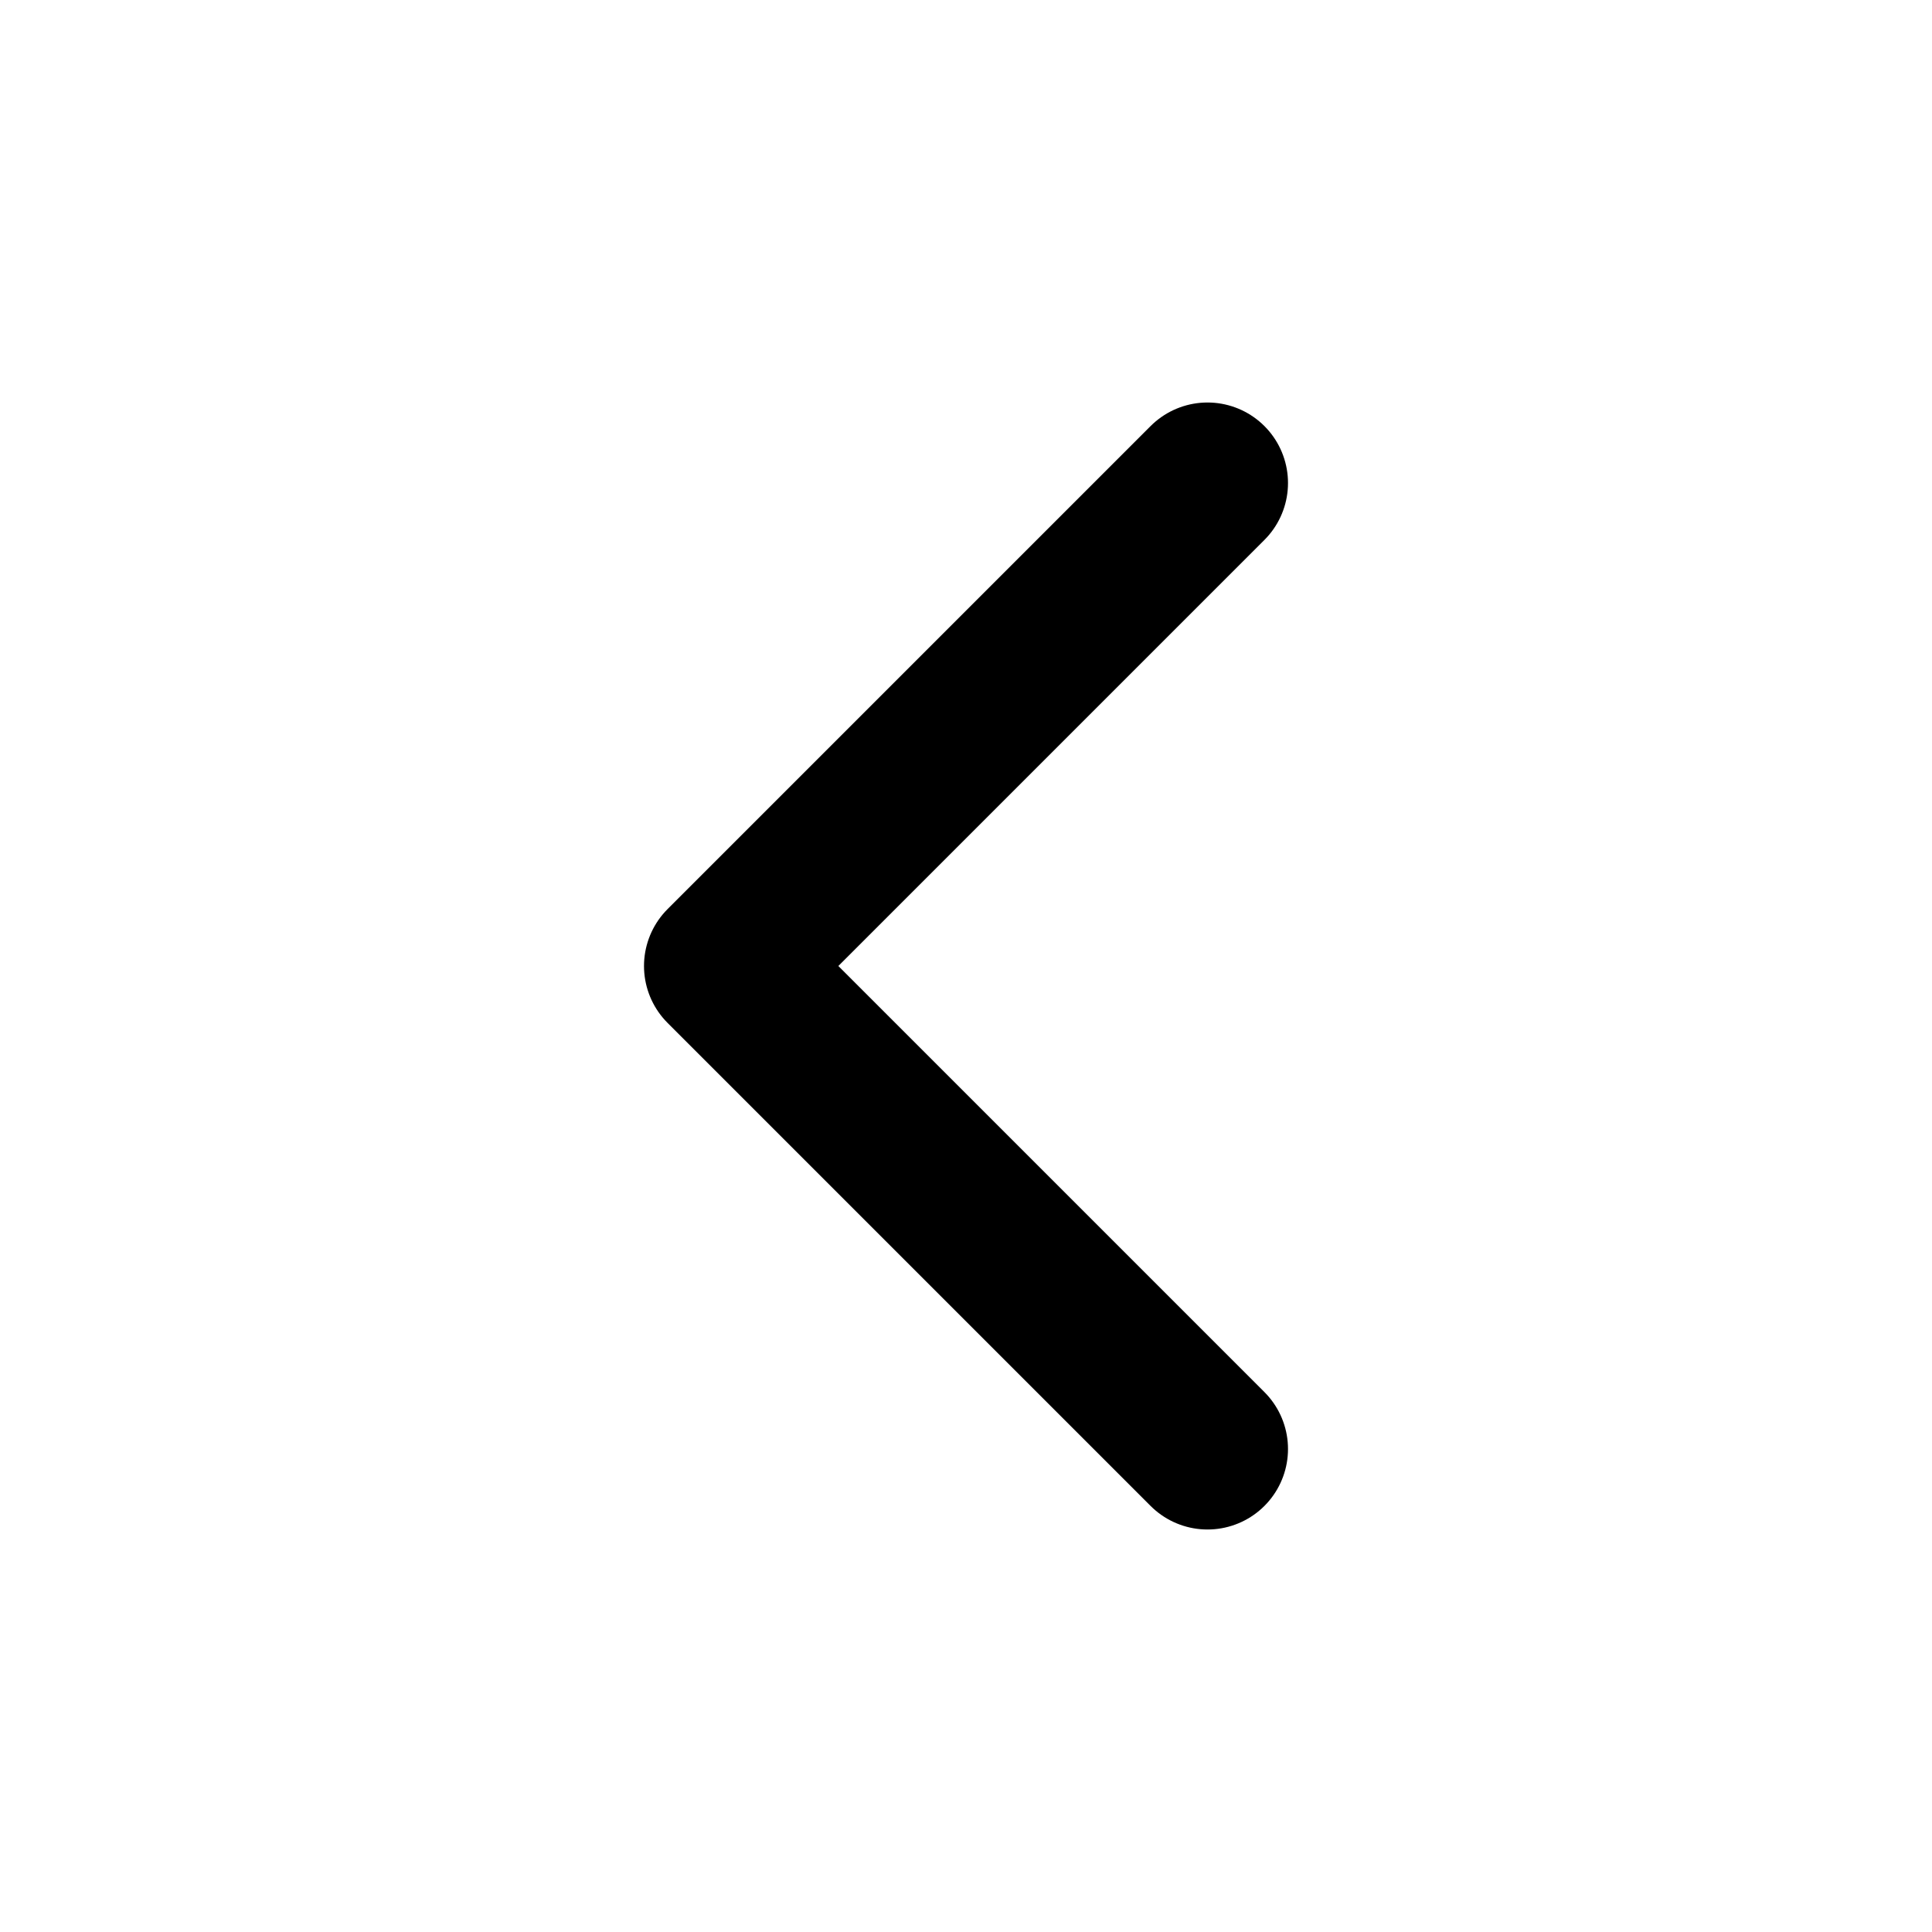
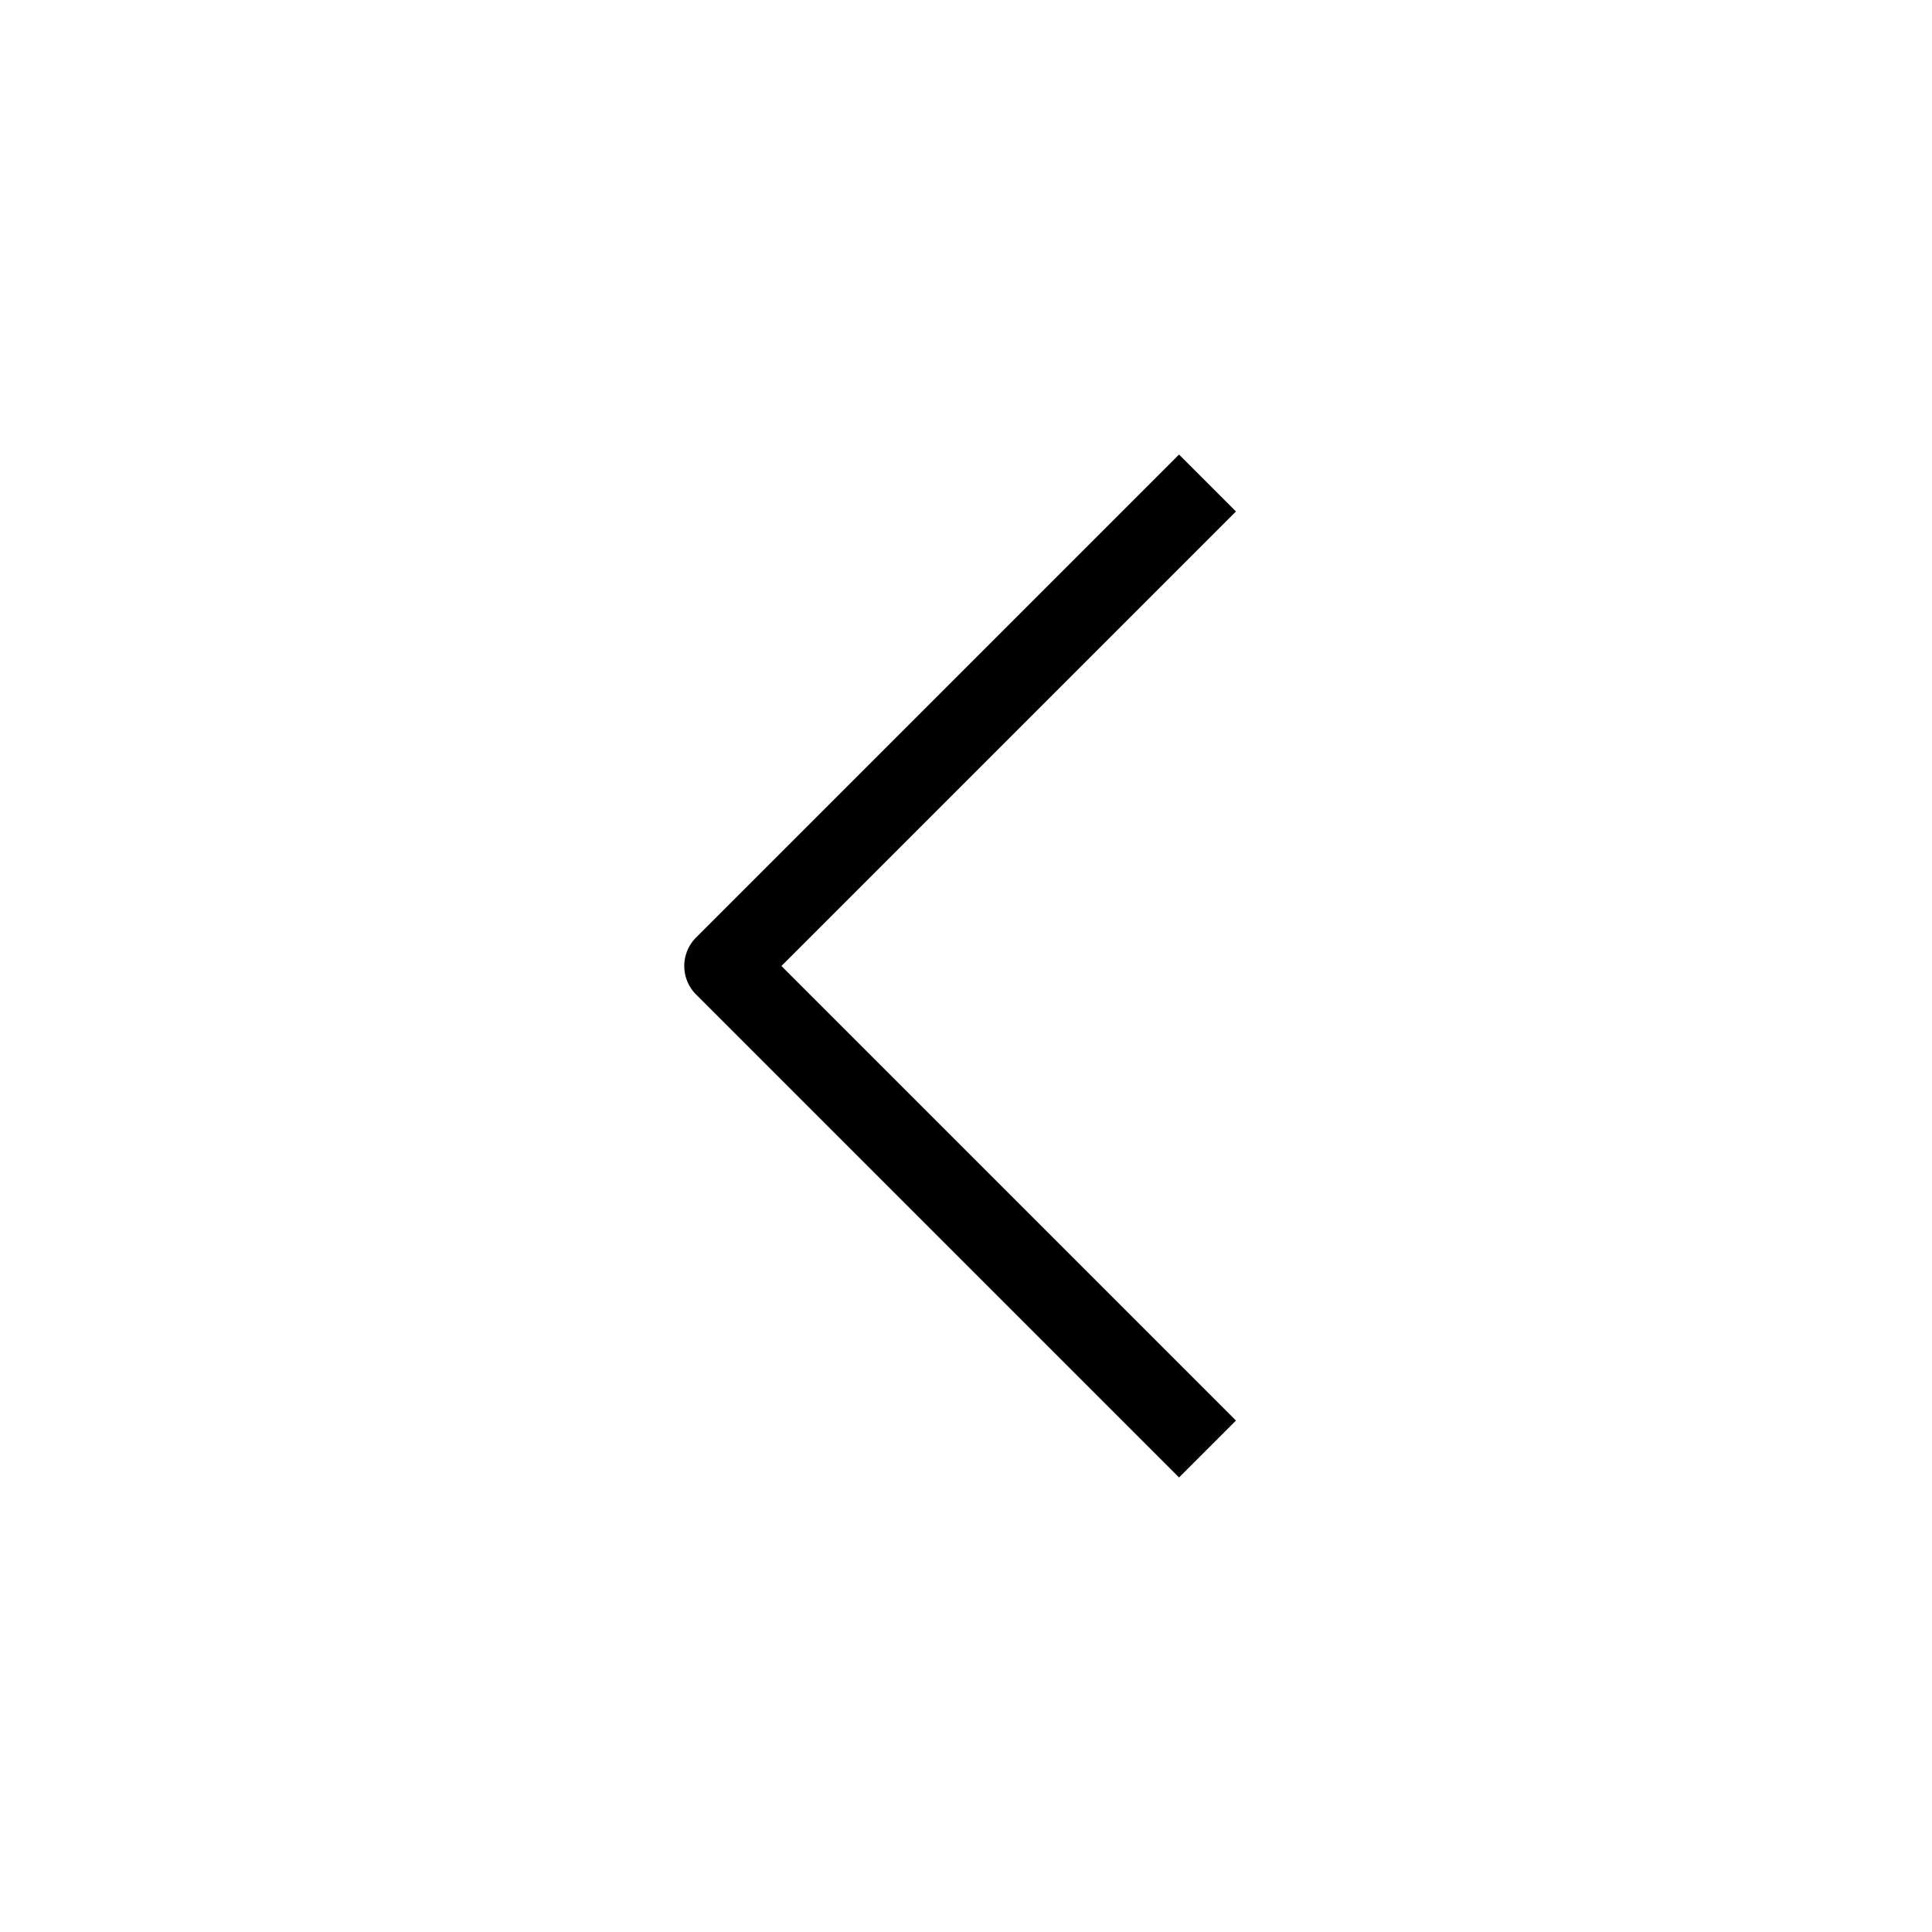
- <svg xmlns="http://www.w3.org/2000/svg" width="24" height="24" viewBox="0 0 24 24" fill="none" stroke="currentColor" stroke-width="2" stroke-linecap="round" stroke-linejoin="round" class="feather feather-chevron-left">
+ <svg xmlns="http://www.w3.org/2000/svg" width="24" height="24" viewBox="0 0 24 24" fill="none" stroke="currentColor" strokeWidth="2" strokeLinecap="round" stroke-linejoin="round" class="feather feather-chevron-left">
  <polyline points="15 18 9 12 15 6" />
</svg>
